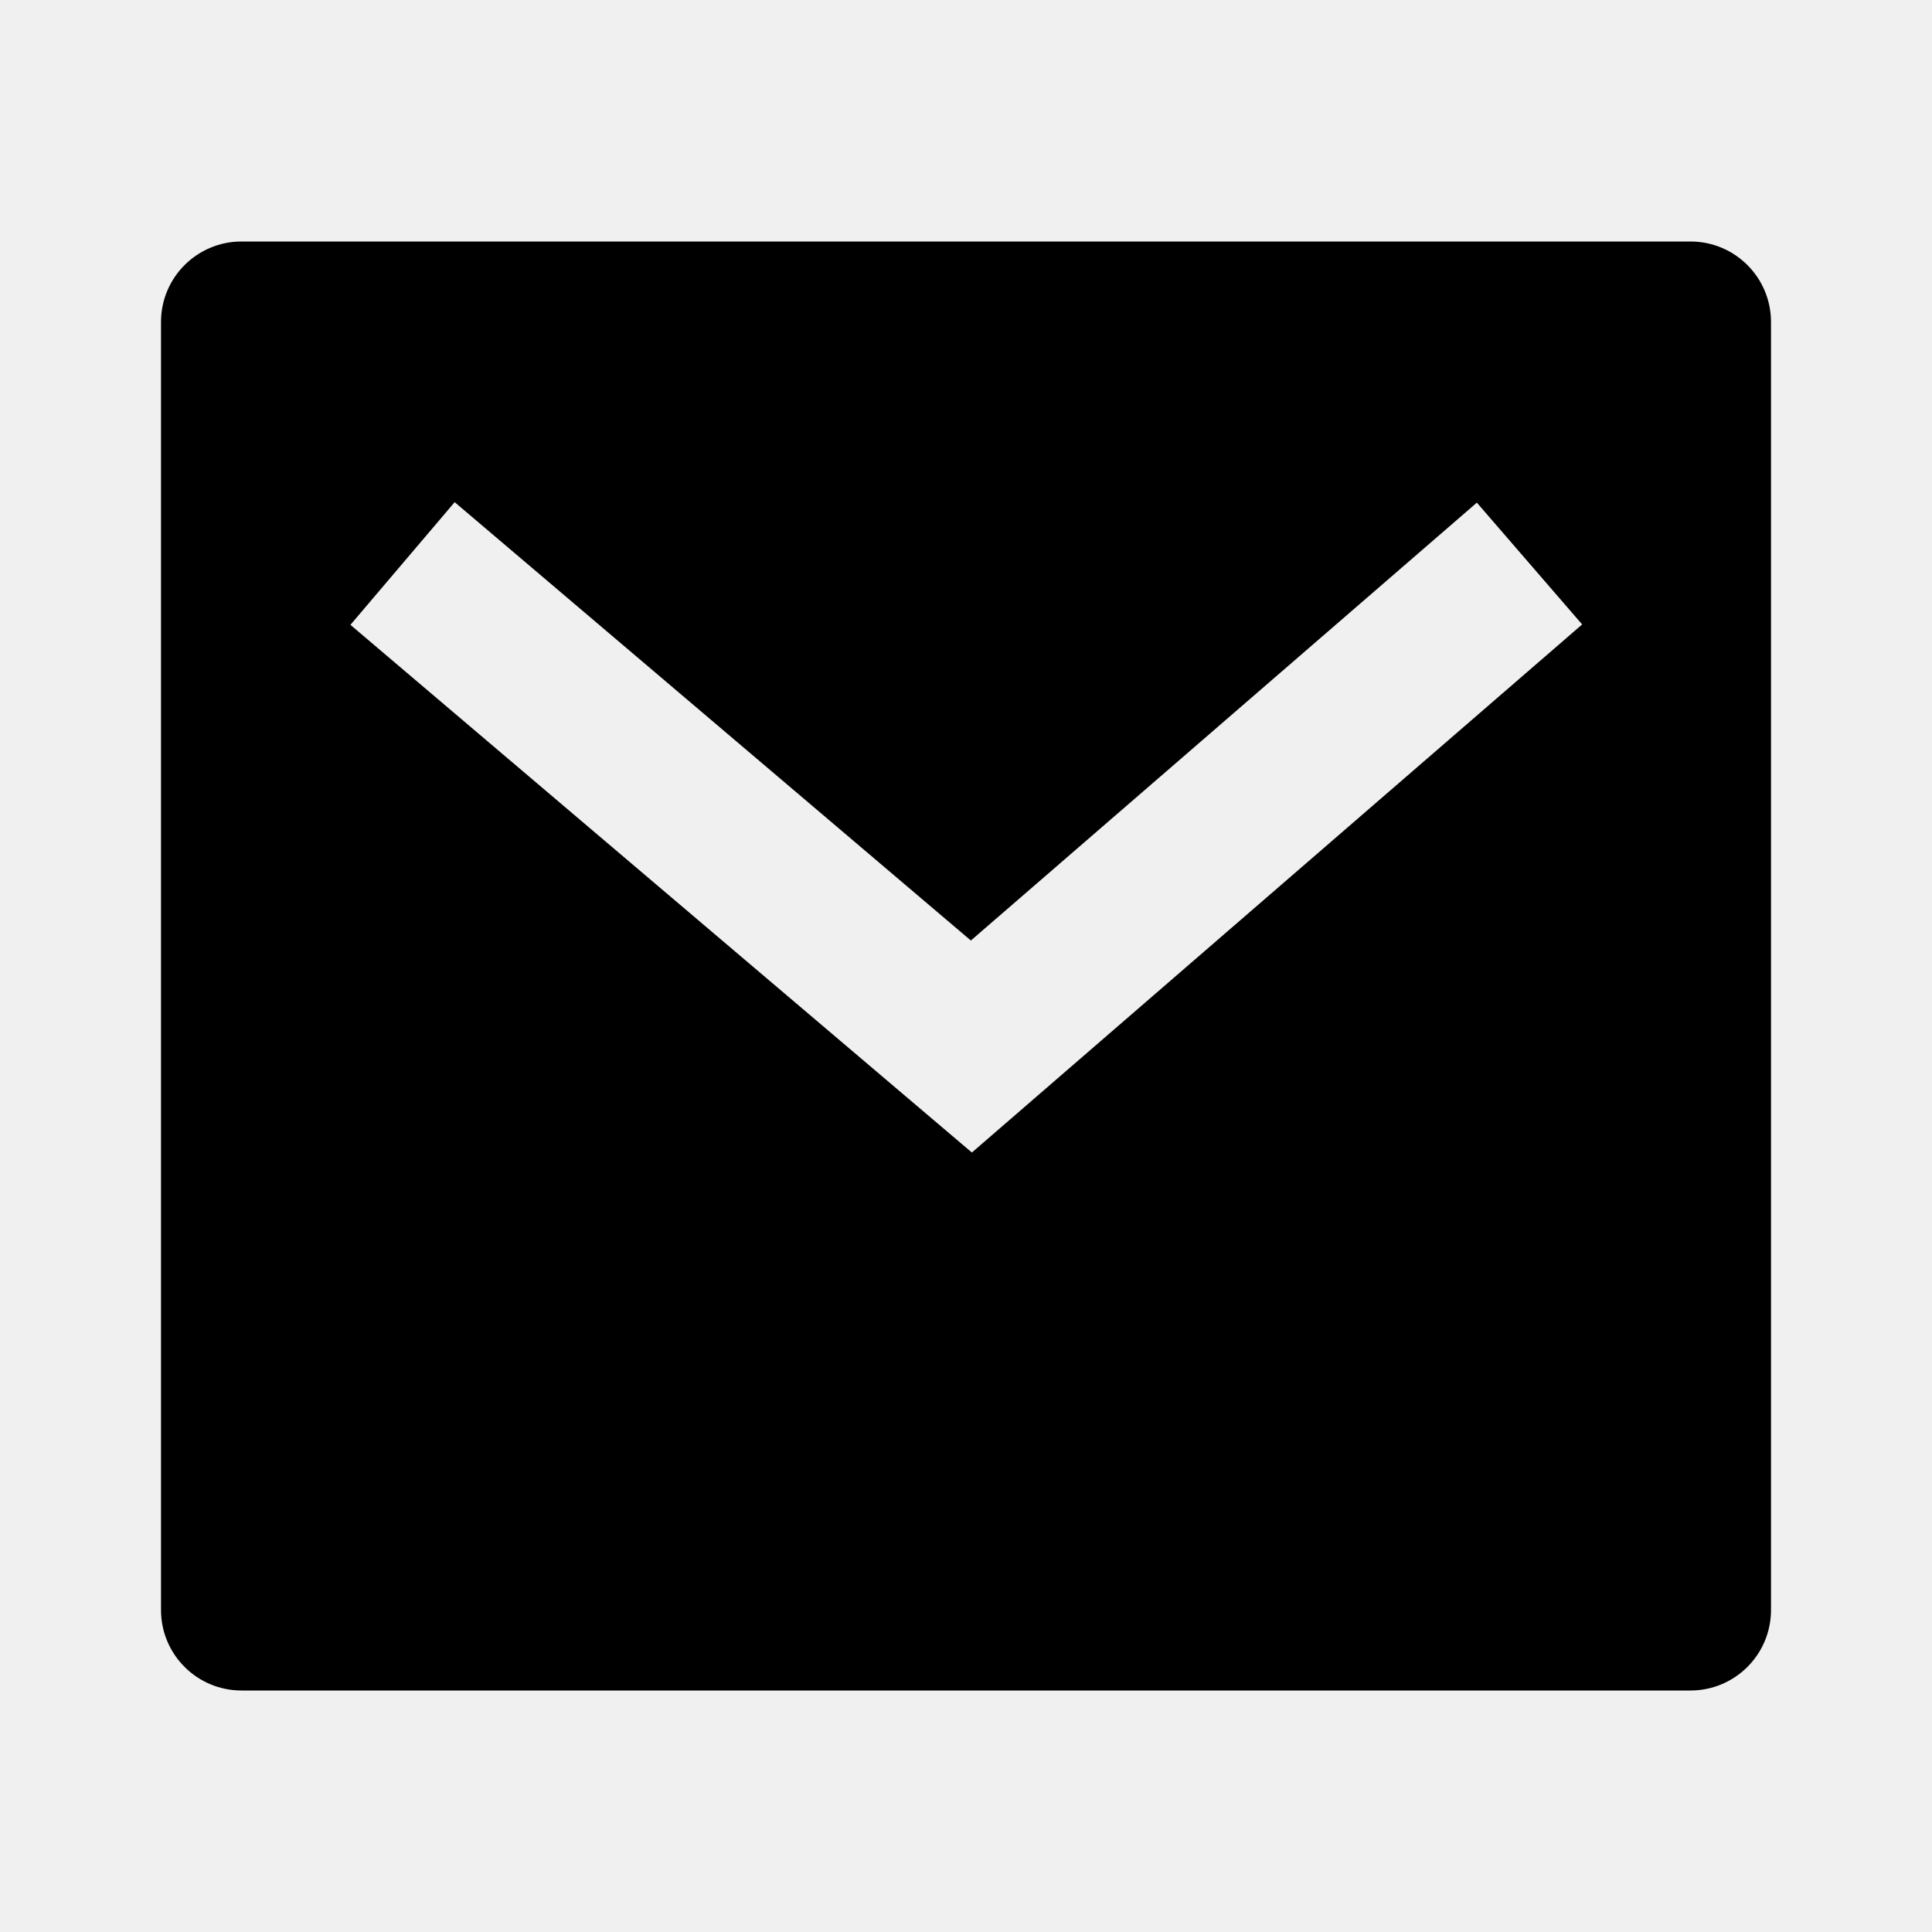
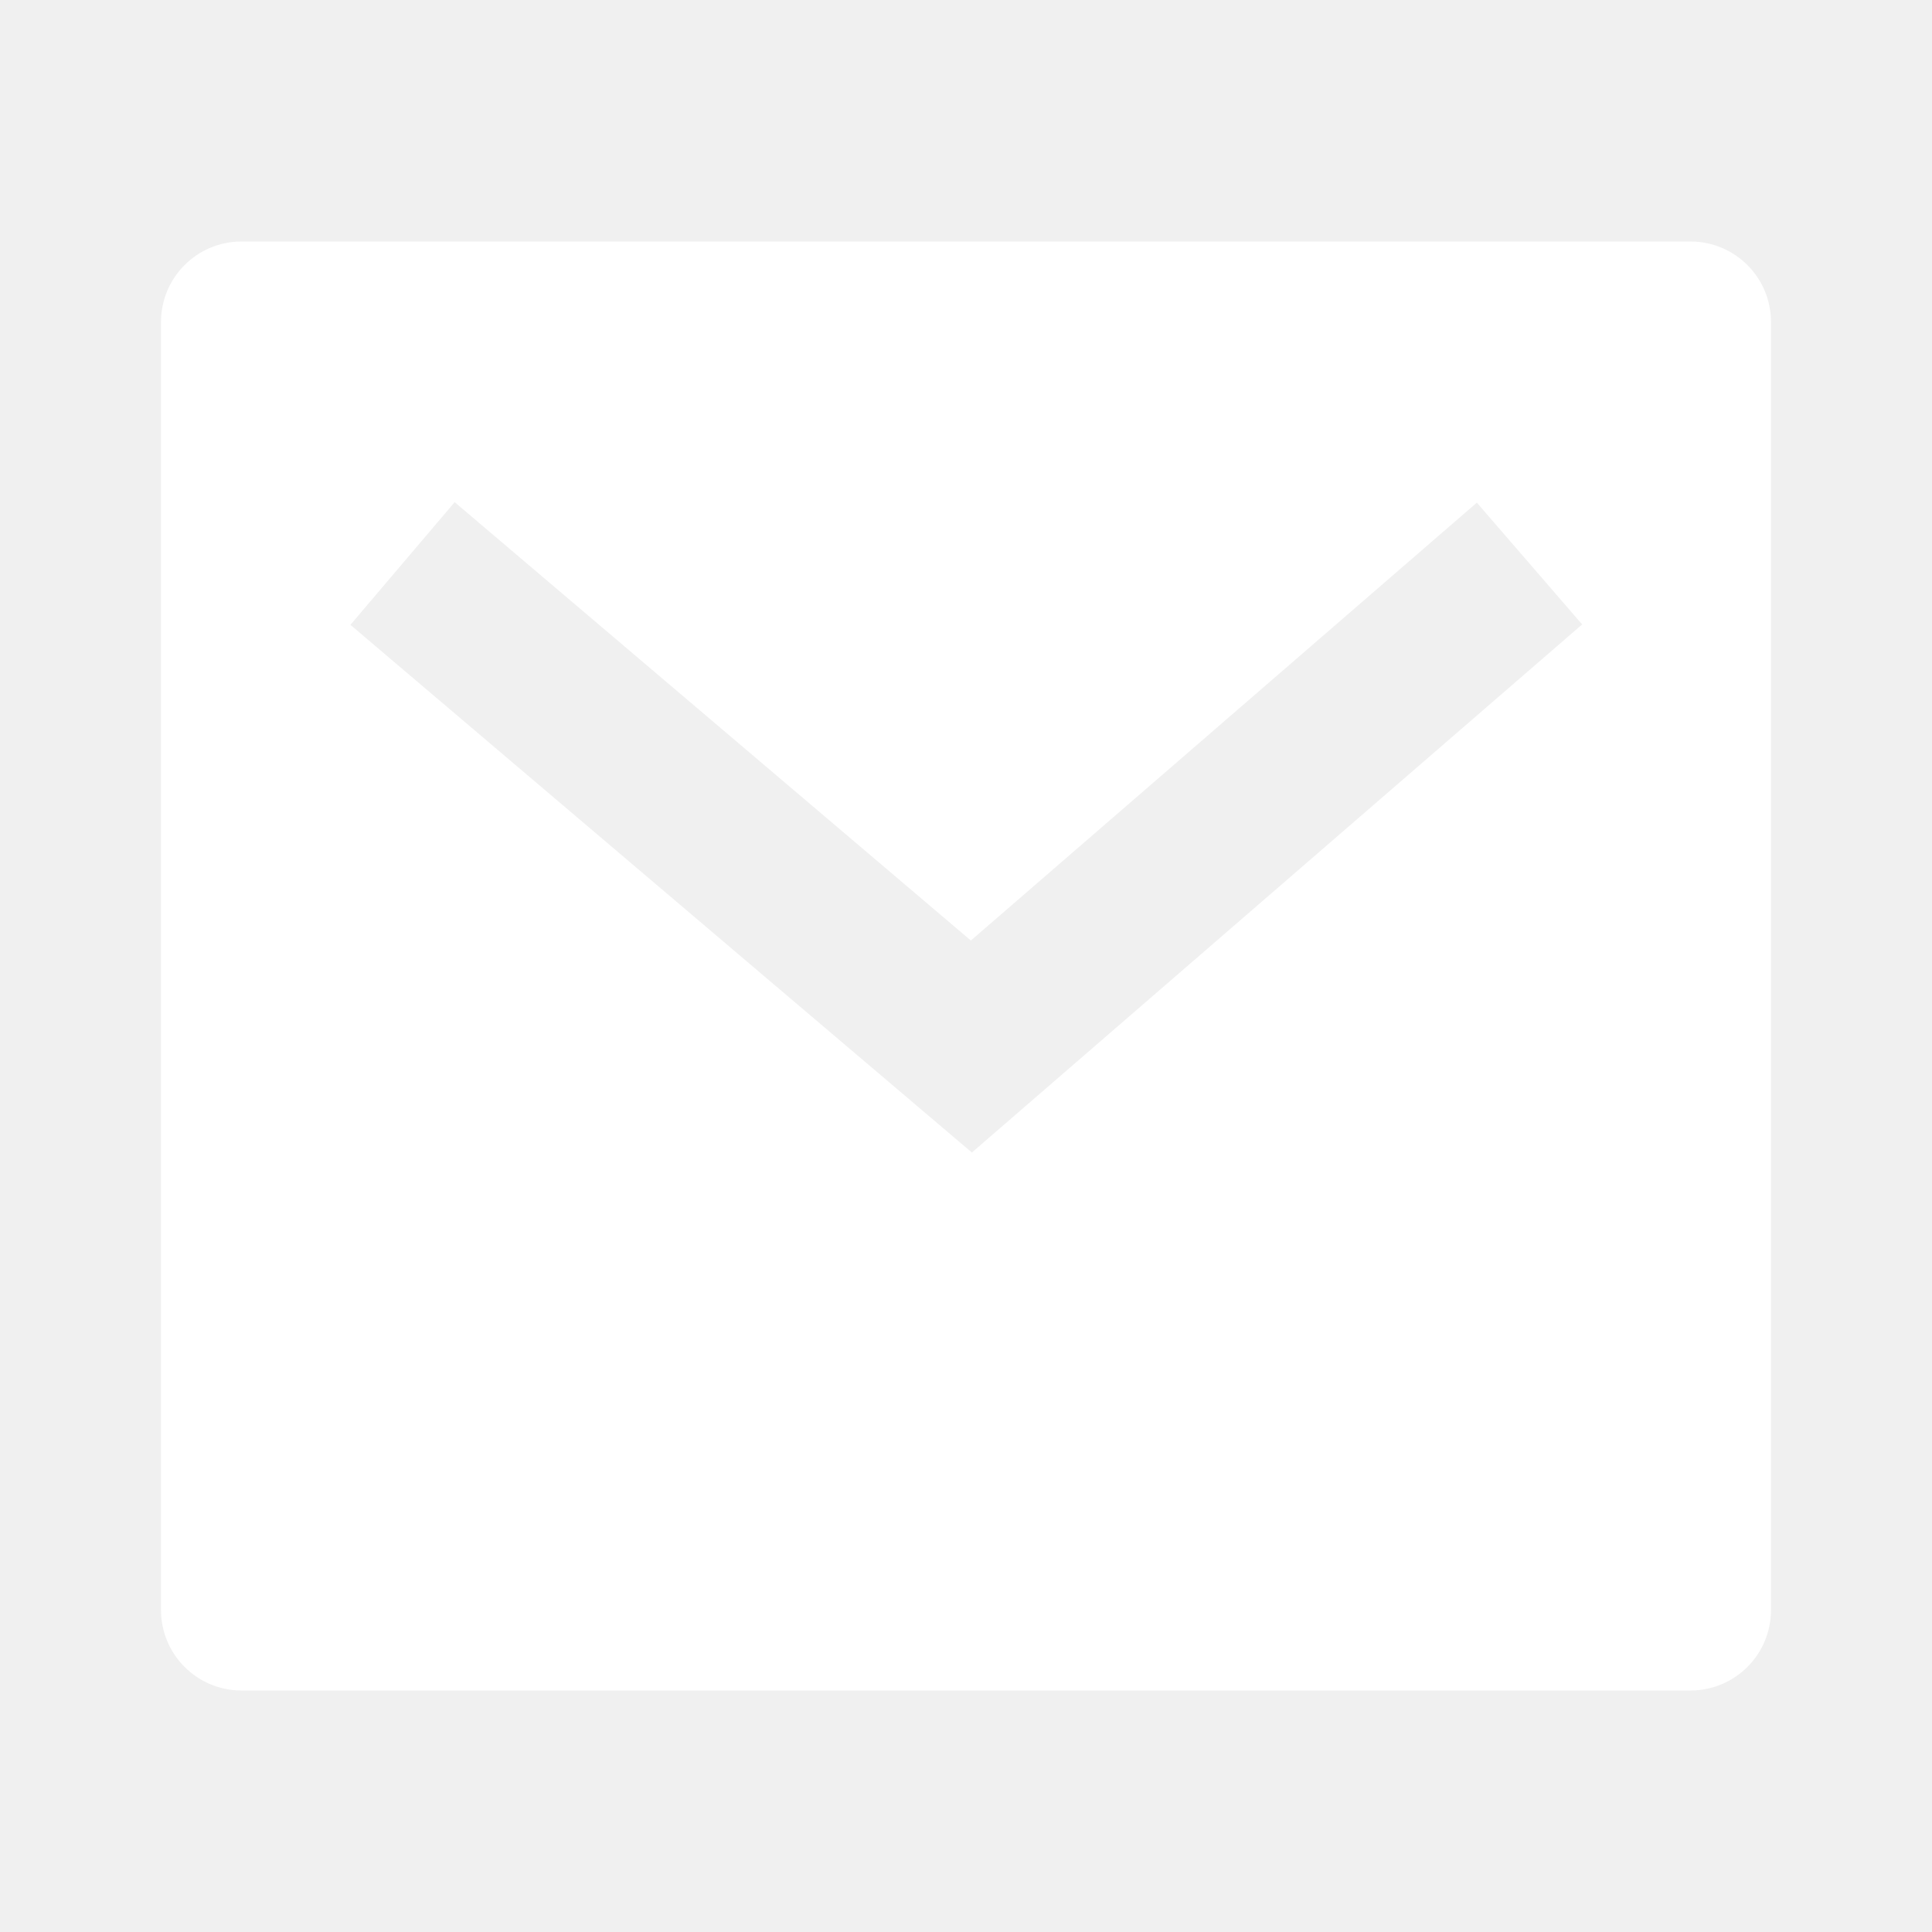
<svg xmlns="http://www.w3.org/2000/svg" width="800px" height="800px" viewBox="0 0 24 24">
  <g>
    <path fill="none" d="M0 0h24v24H0z" />
-     <path d="M3 3h18a1 1 0 0 1 1 1v16a1 1 0 0 1-1 1H3a1 1 0 0 1-1-1V4a1 1 0 0 1 1-1zm9.06 8.683L5.648 6.238 4.353 7.762l7.72 6.555 7.581-6.56-1.308-1.513-6.285 5.439z" />
+     <path fill="#fff" d="M3 3h18a1 1 0 0 1 1 1v16a1 1 0 0 1-1 1H3a1 1 0 0 1-1-1V4a1 1 0 0 1 1-1zm9.06 8.683L5.648 6.238 4.353 7.762l7.72 6.555 7.581-6.56-1.308-1.513-6.285 5.439z" />
  </g>
</svg>
